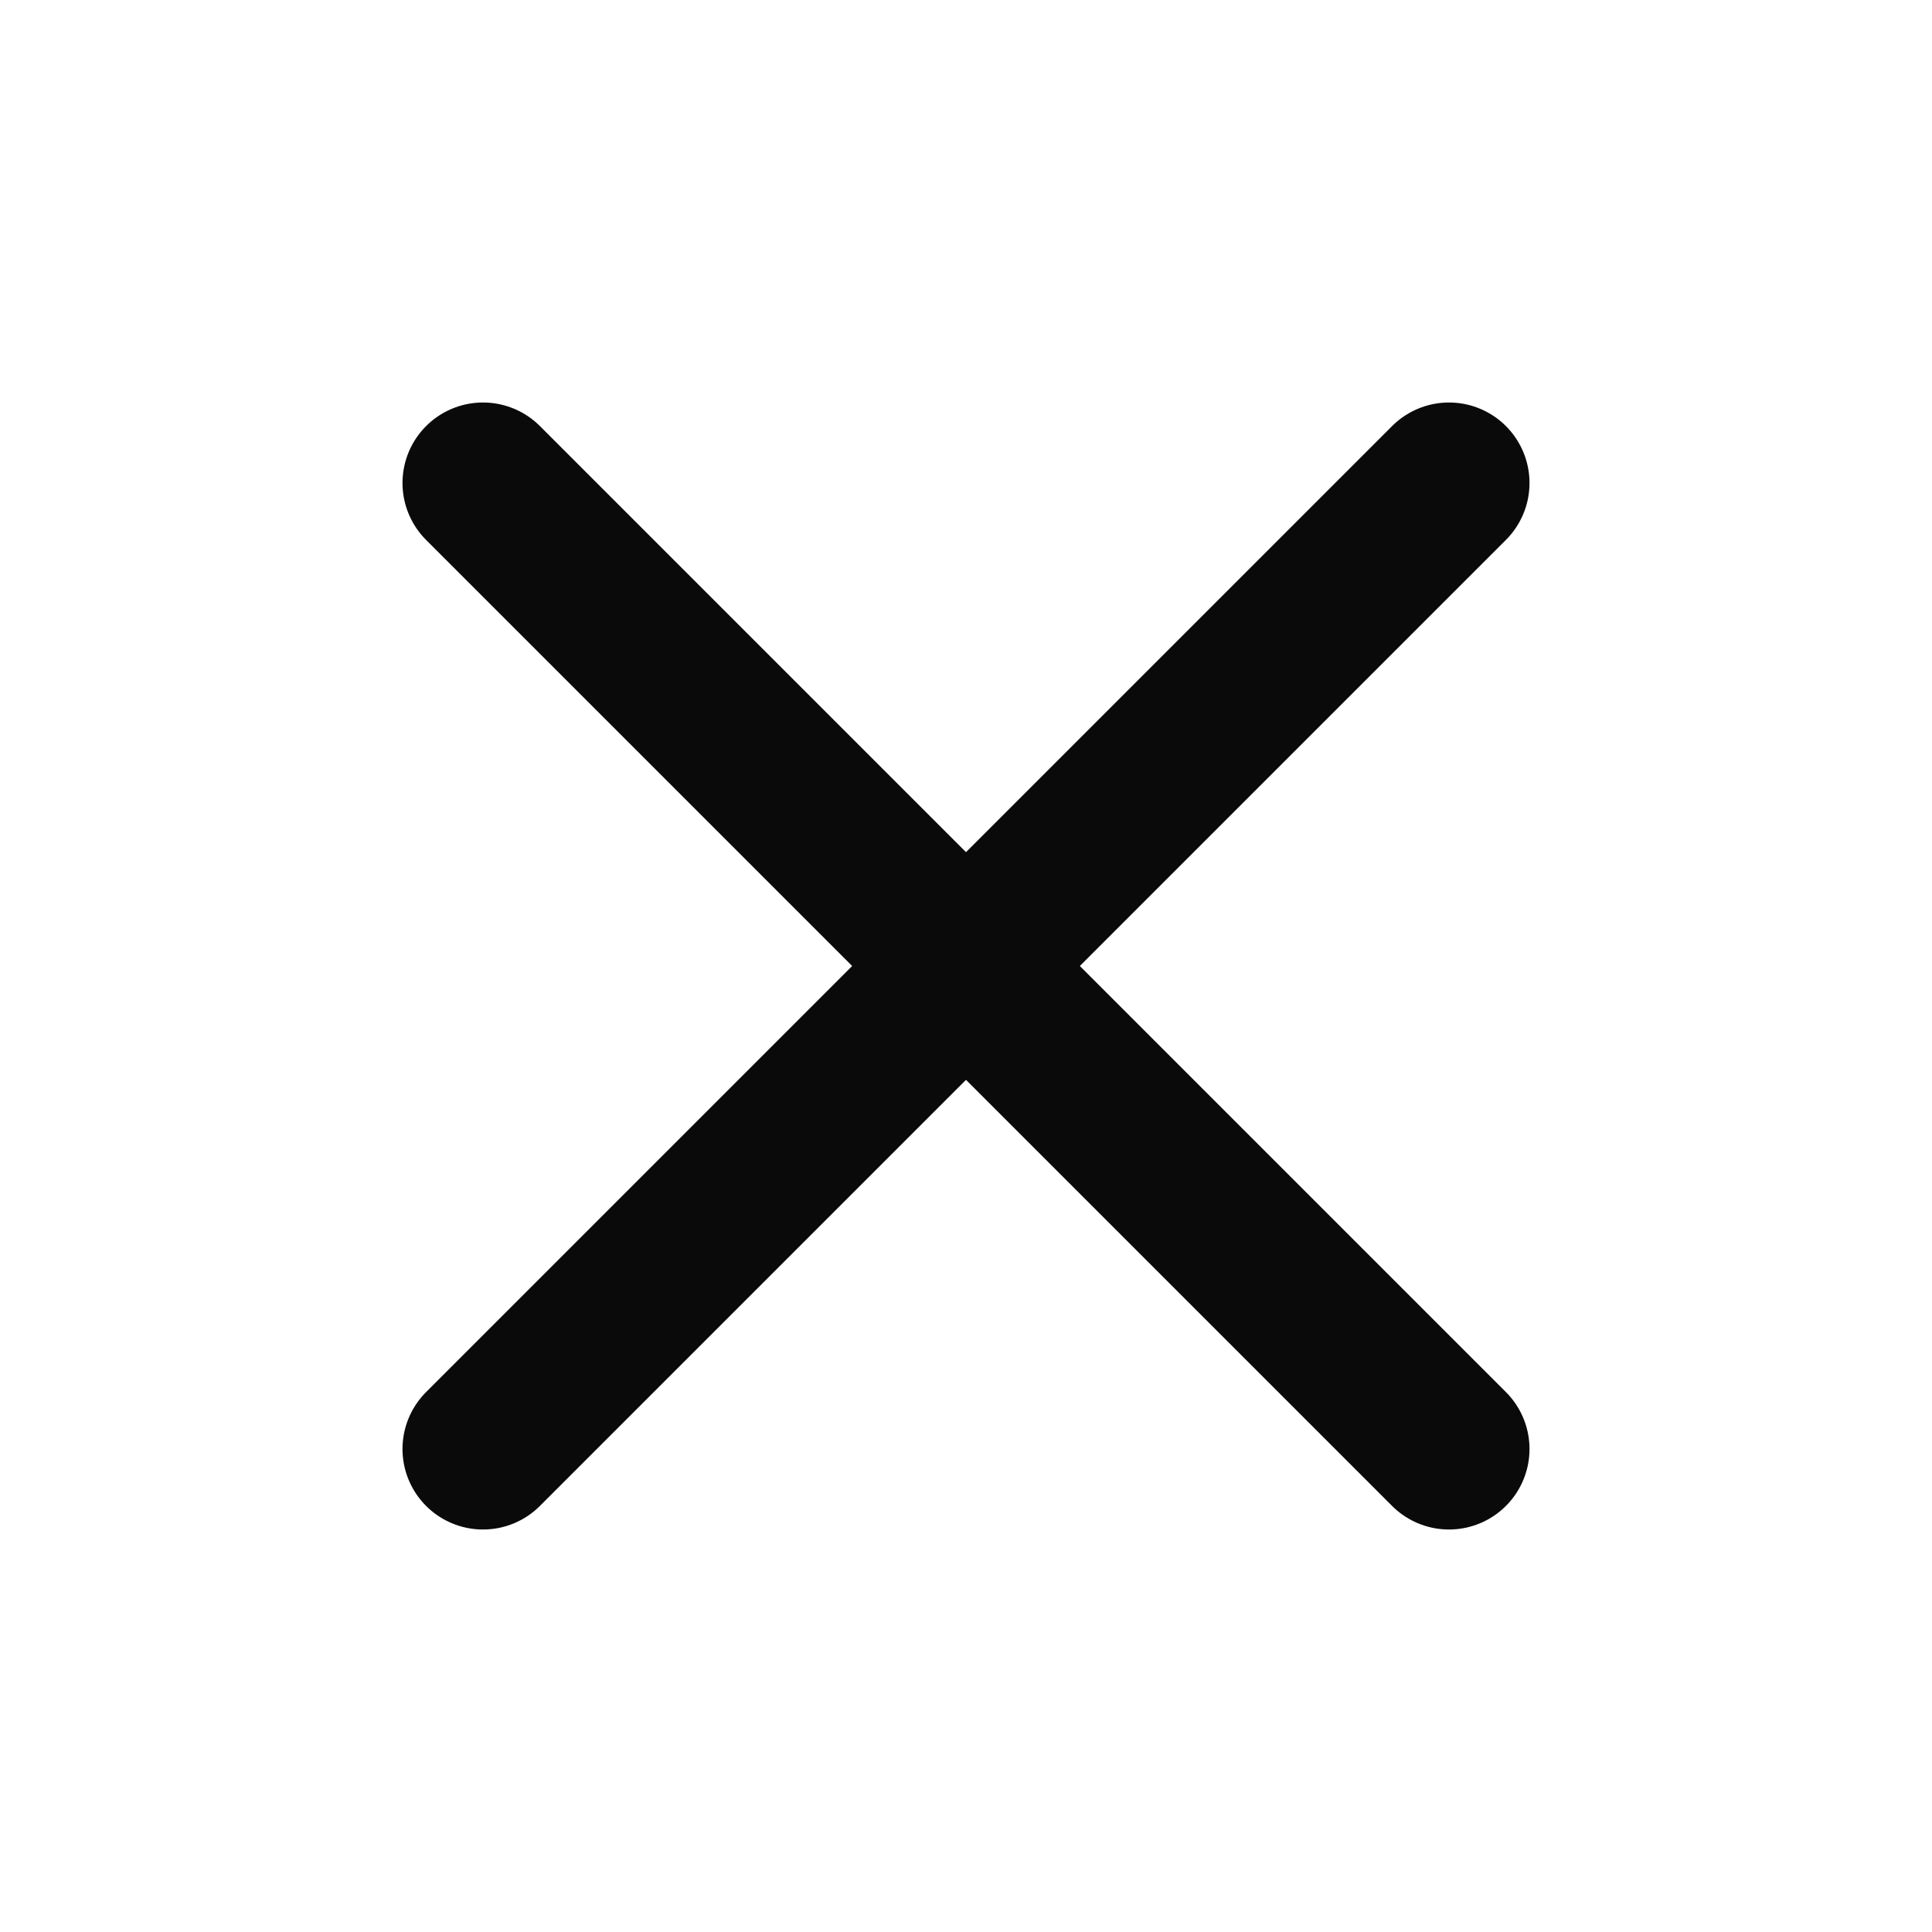
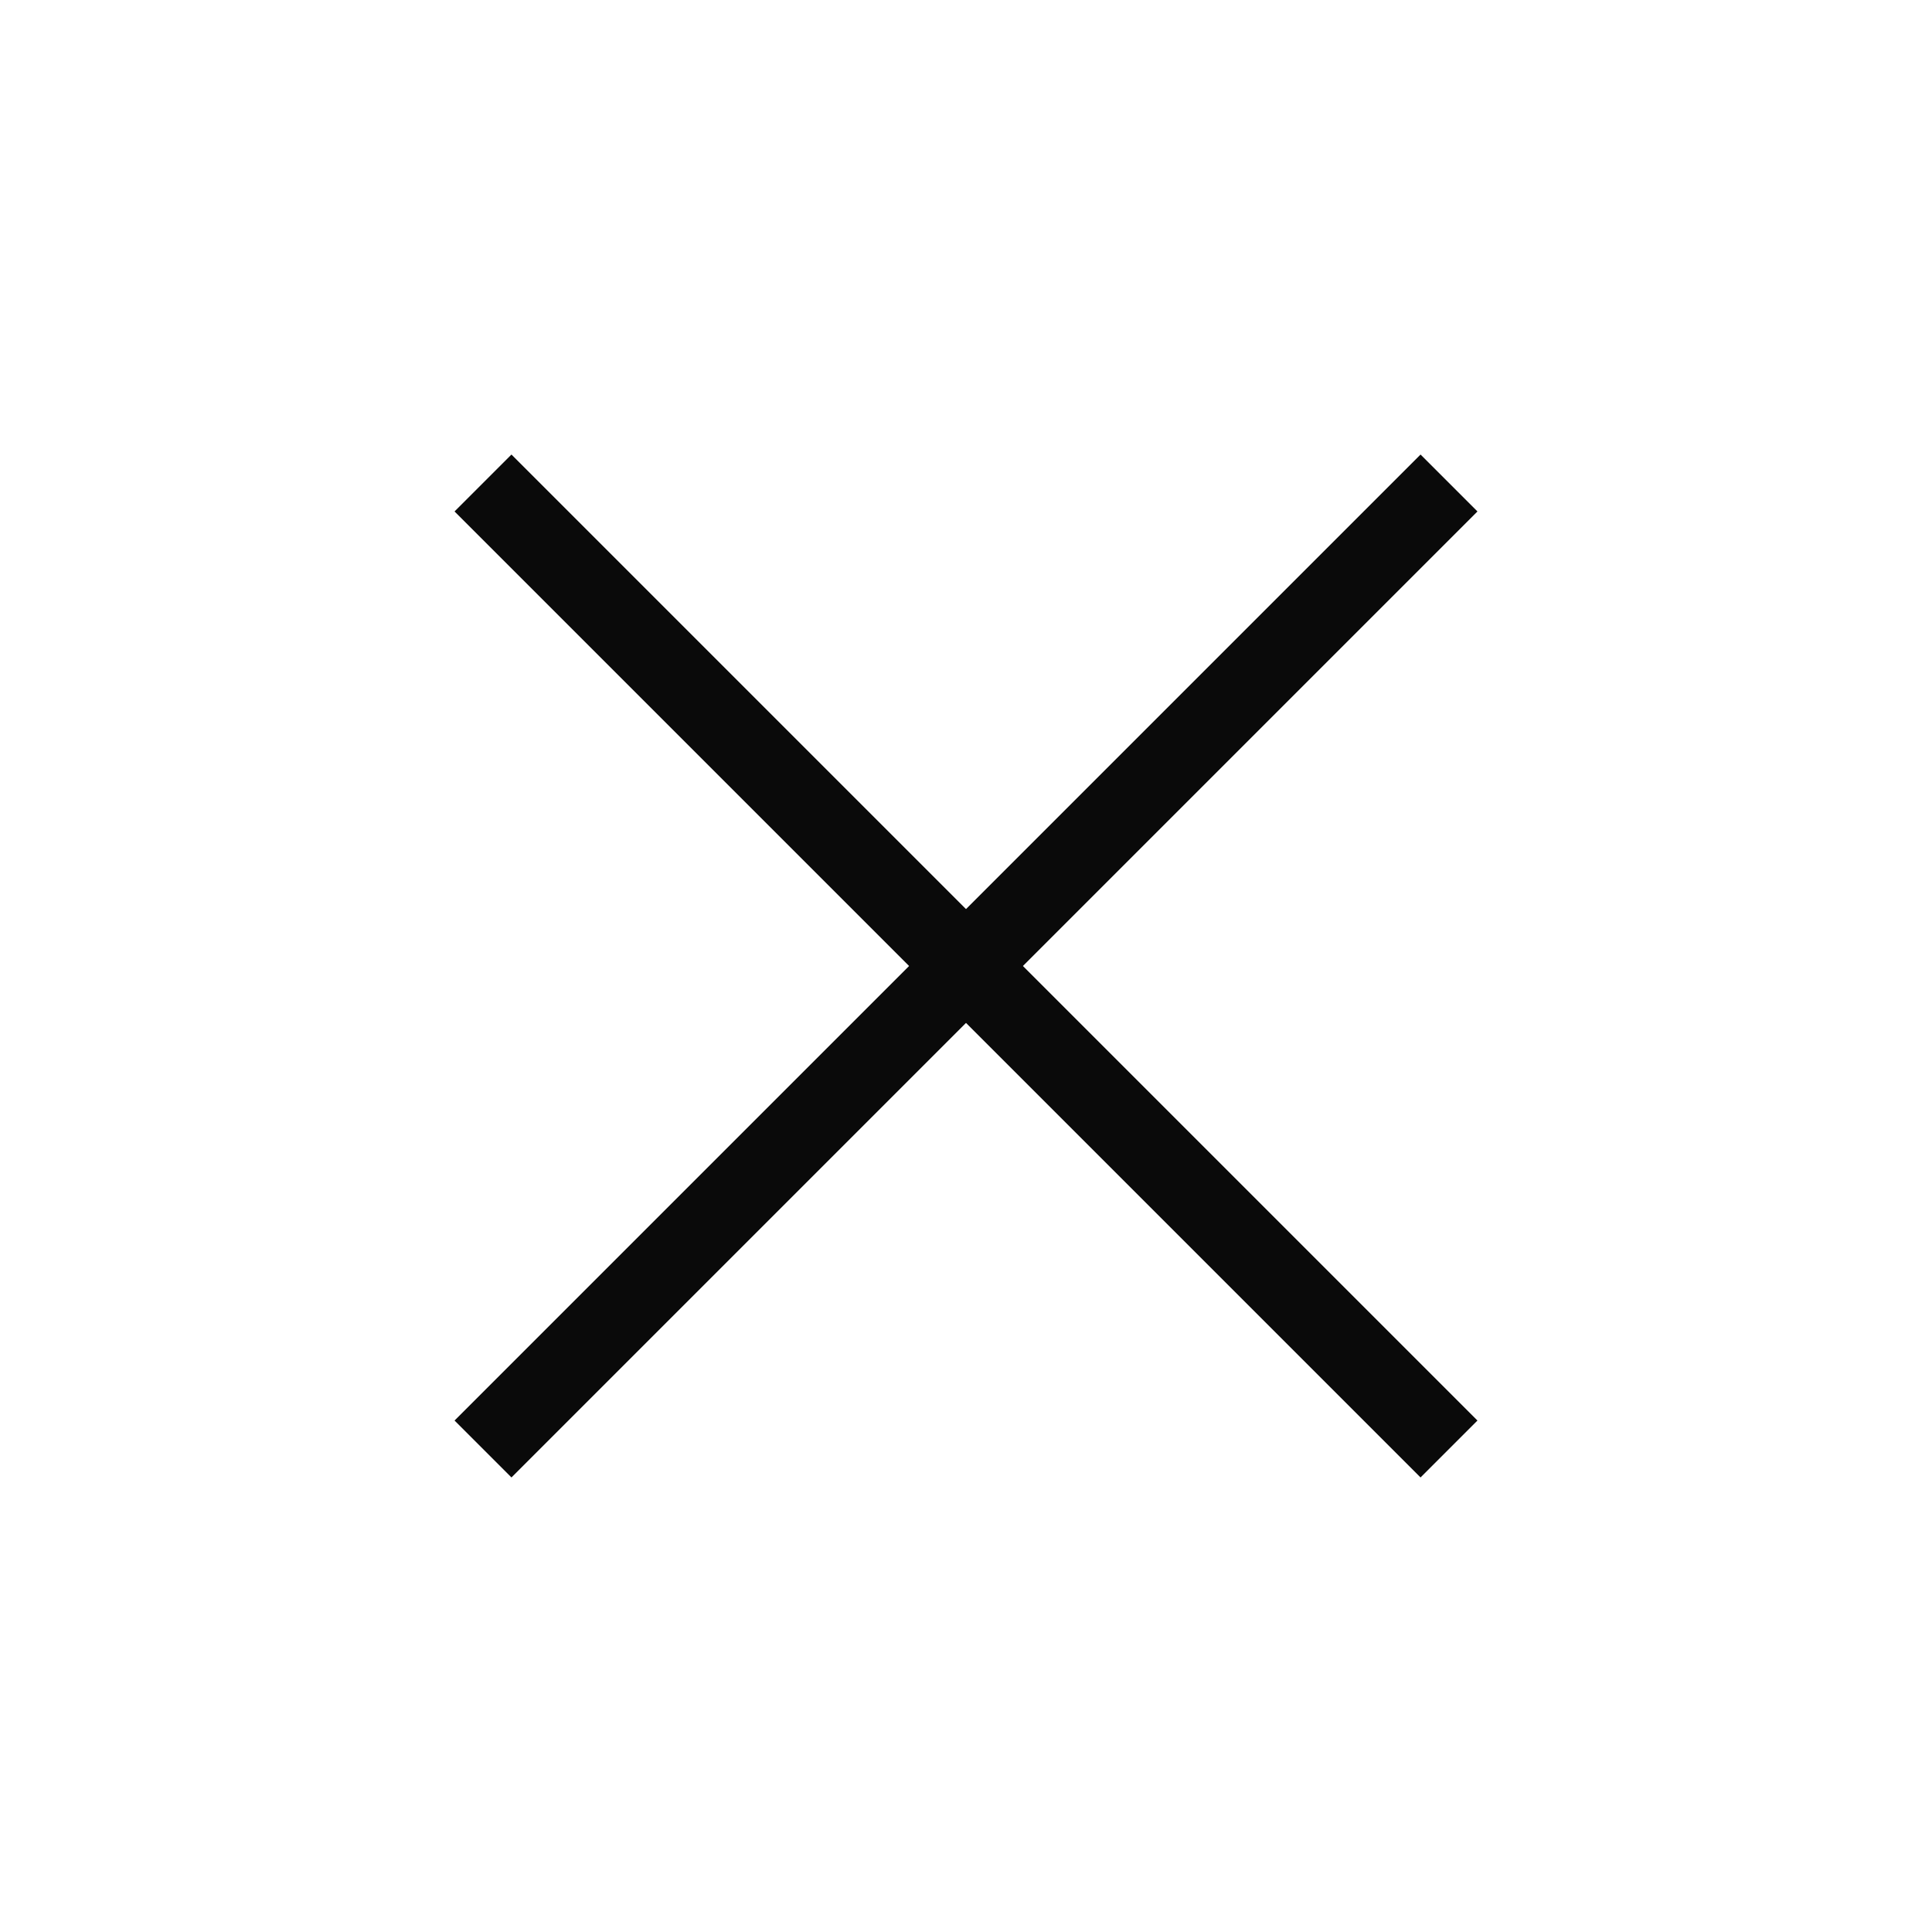
<svg xmlns="http://www.w3.org/2000/svg" width="24" height="24" viewBox="0 0 24 24" fill="none">
-   <path d="M18 6L6 18" stroke="#0A0A0A" stroke-width="2" stroke-linecap="round" stroke-linejoin="round" />
-   <path d="M6 6L18 18" stroke="#0A0A0A" stroke-width="2" stroke-linecap="round" stroke-linejoin="round" />
+   <path d="M18 6L6 18" stroke="#0A0A0A" strokeWidth="2" strokeLinecap="round" stroke-linejoin="round" />
+   <path d="M6 6L18 18" stroke="#0A0A0A" strokeWidth="2" strokeLinecap="round" stroke-linejoin="round" />
</svg>
